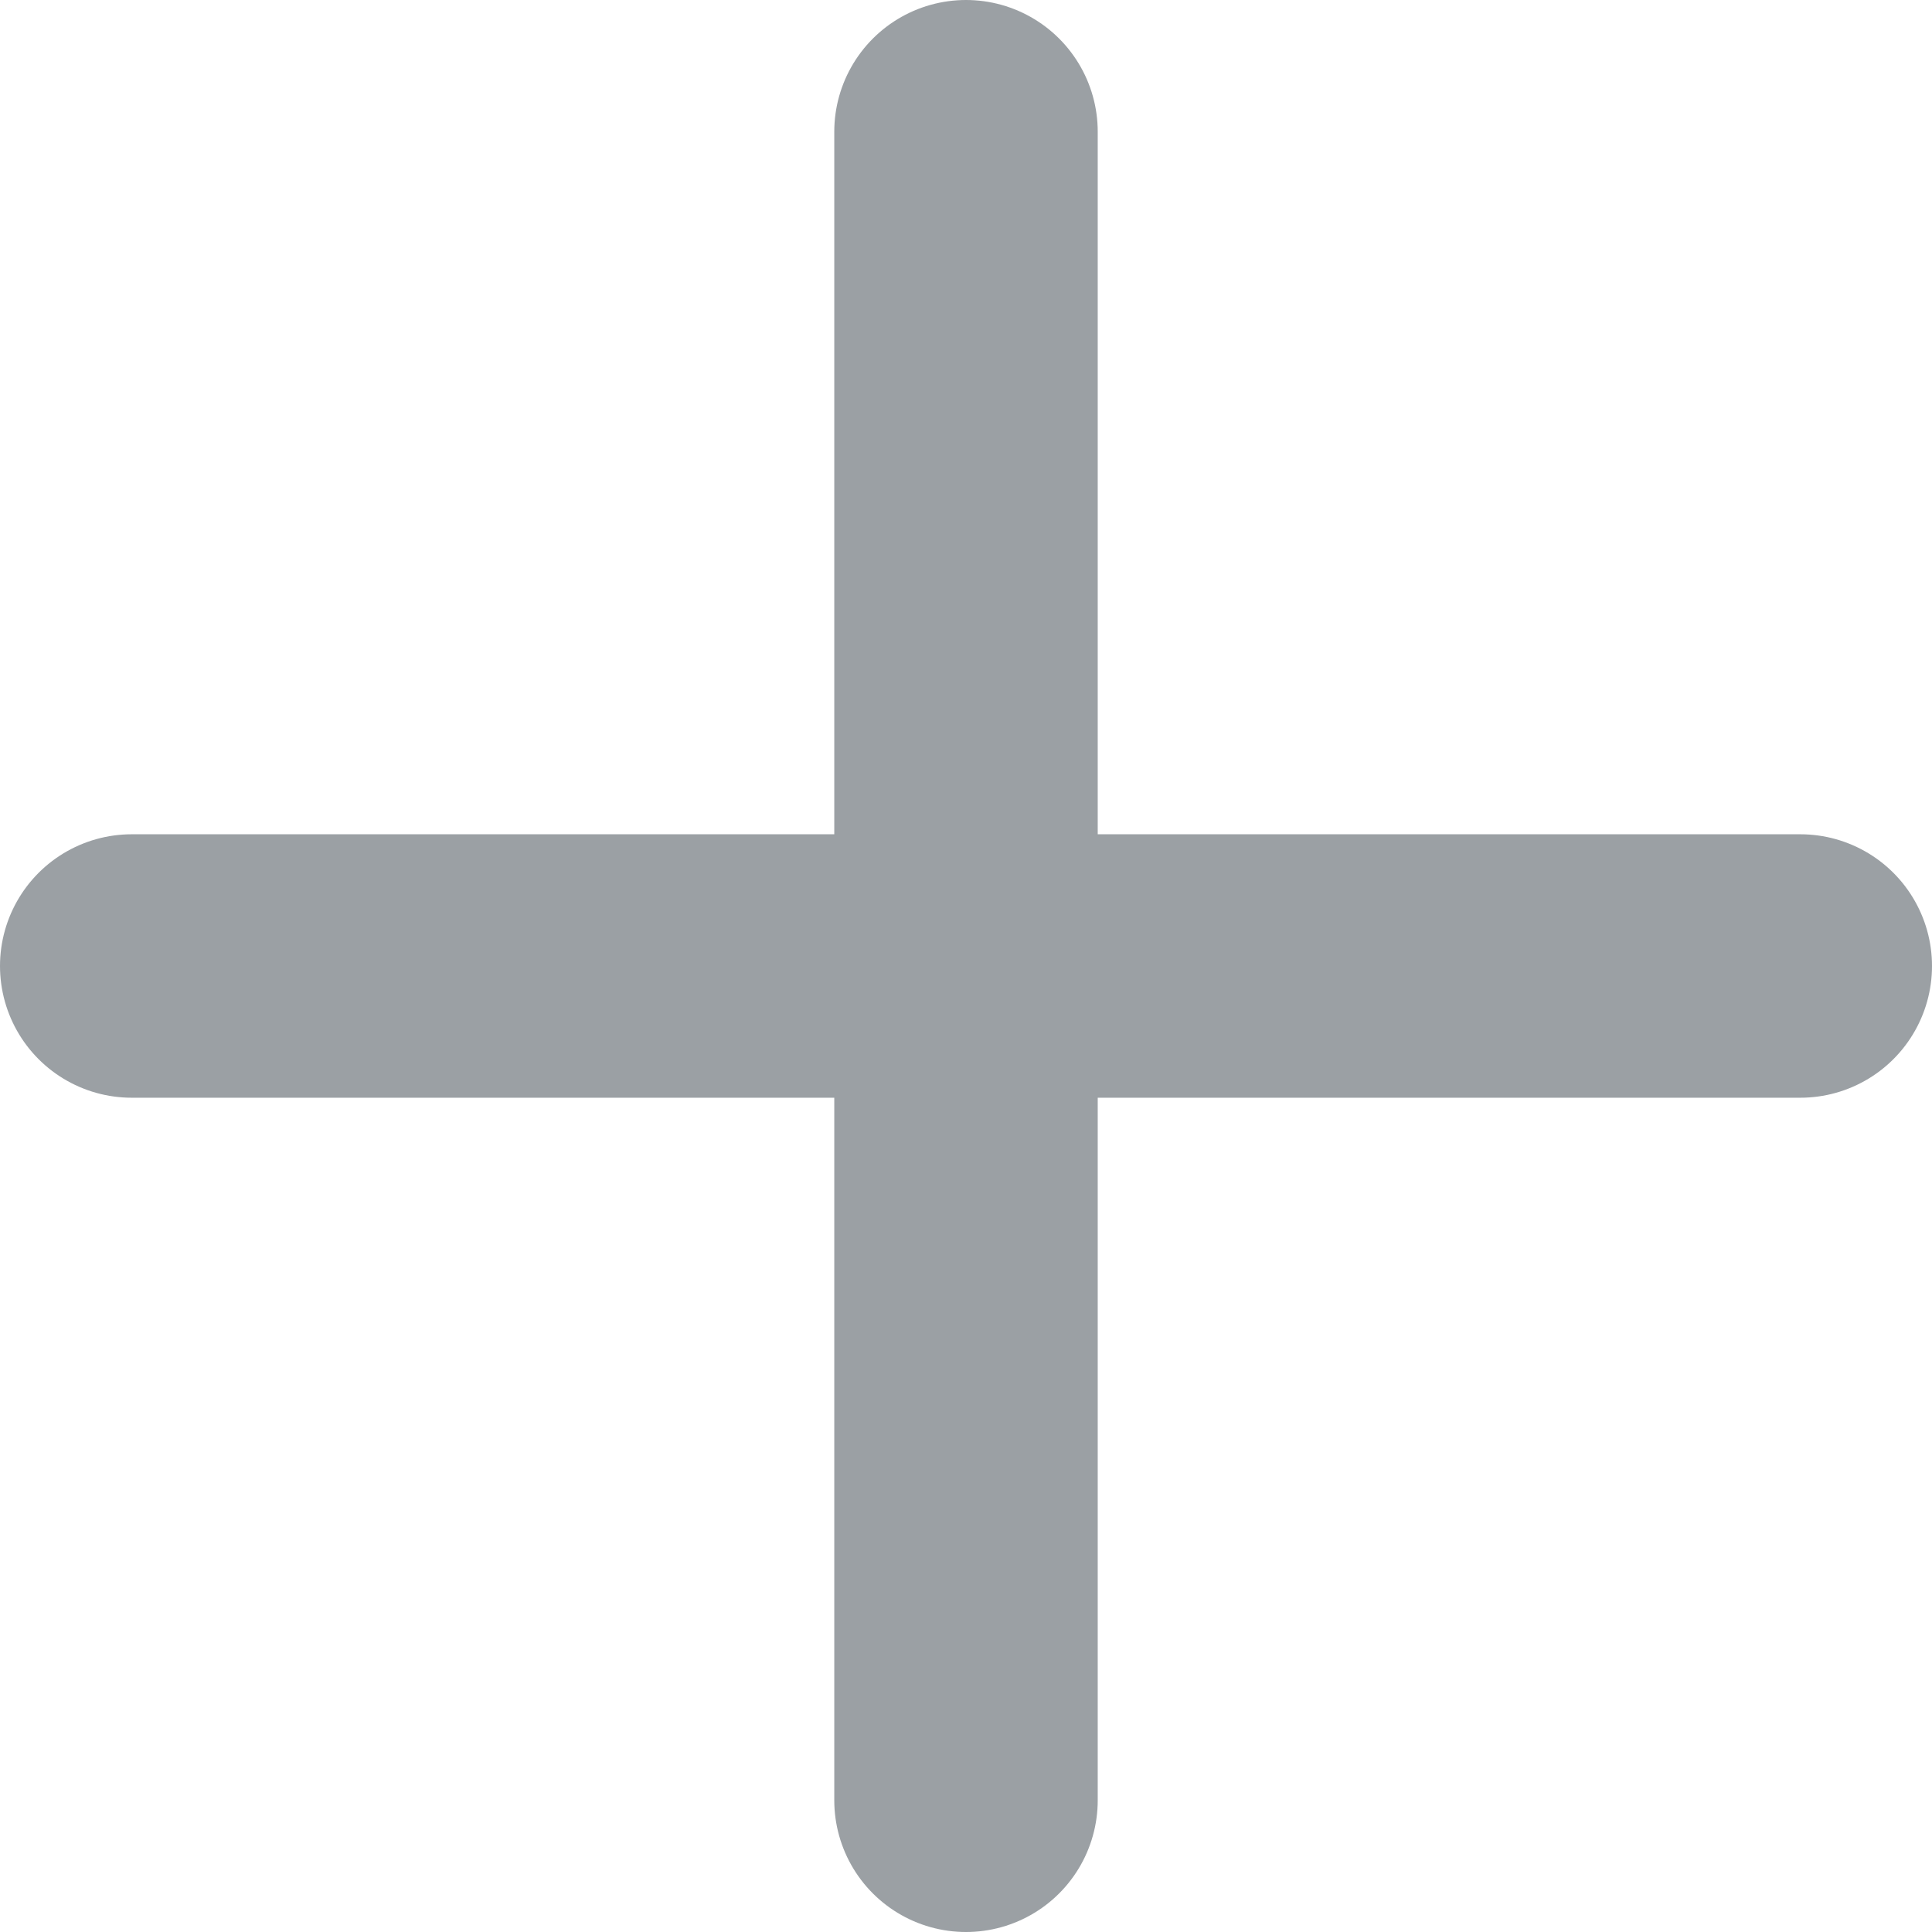
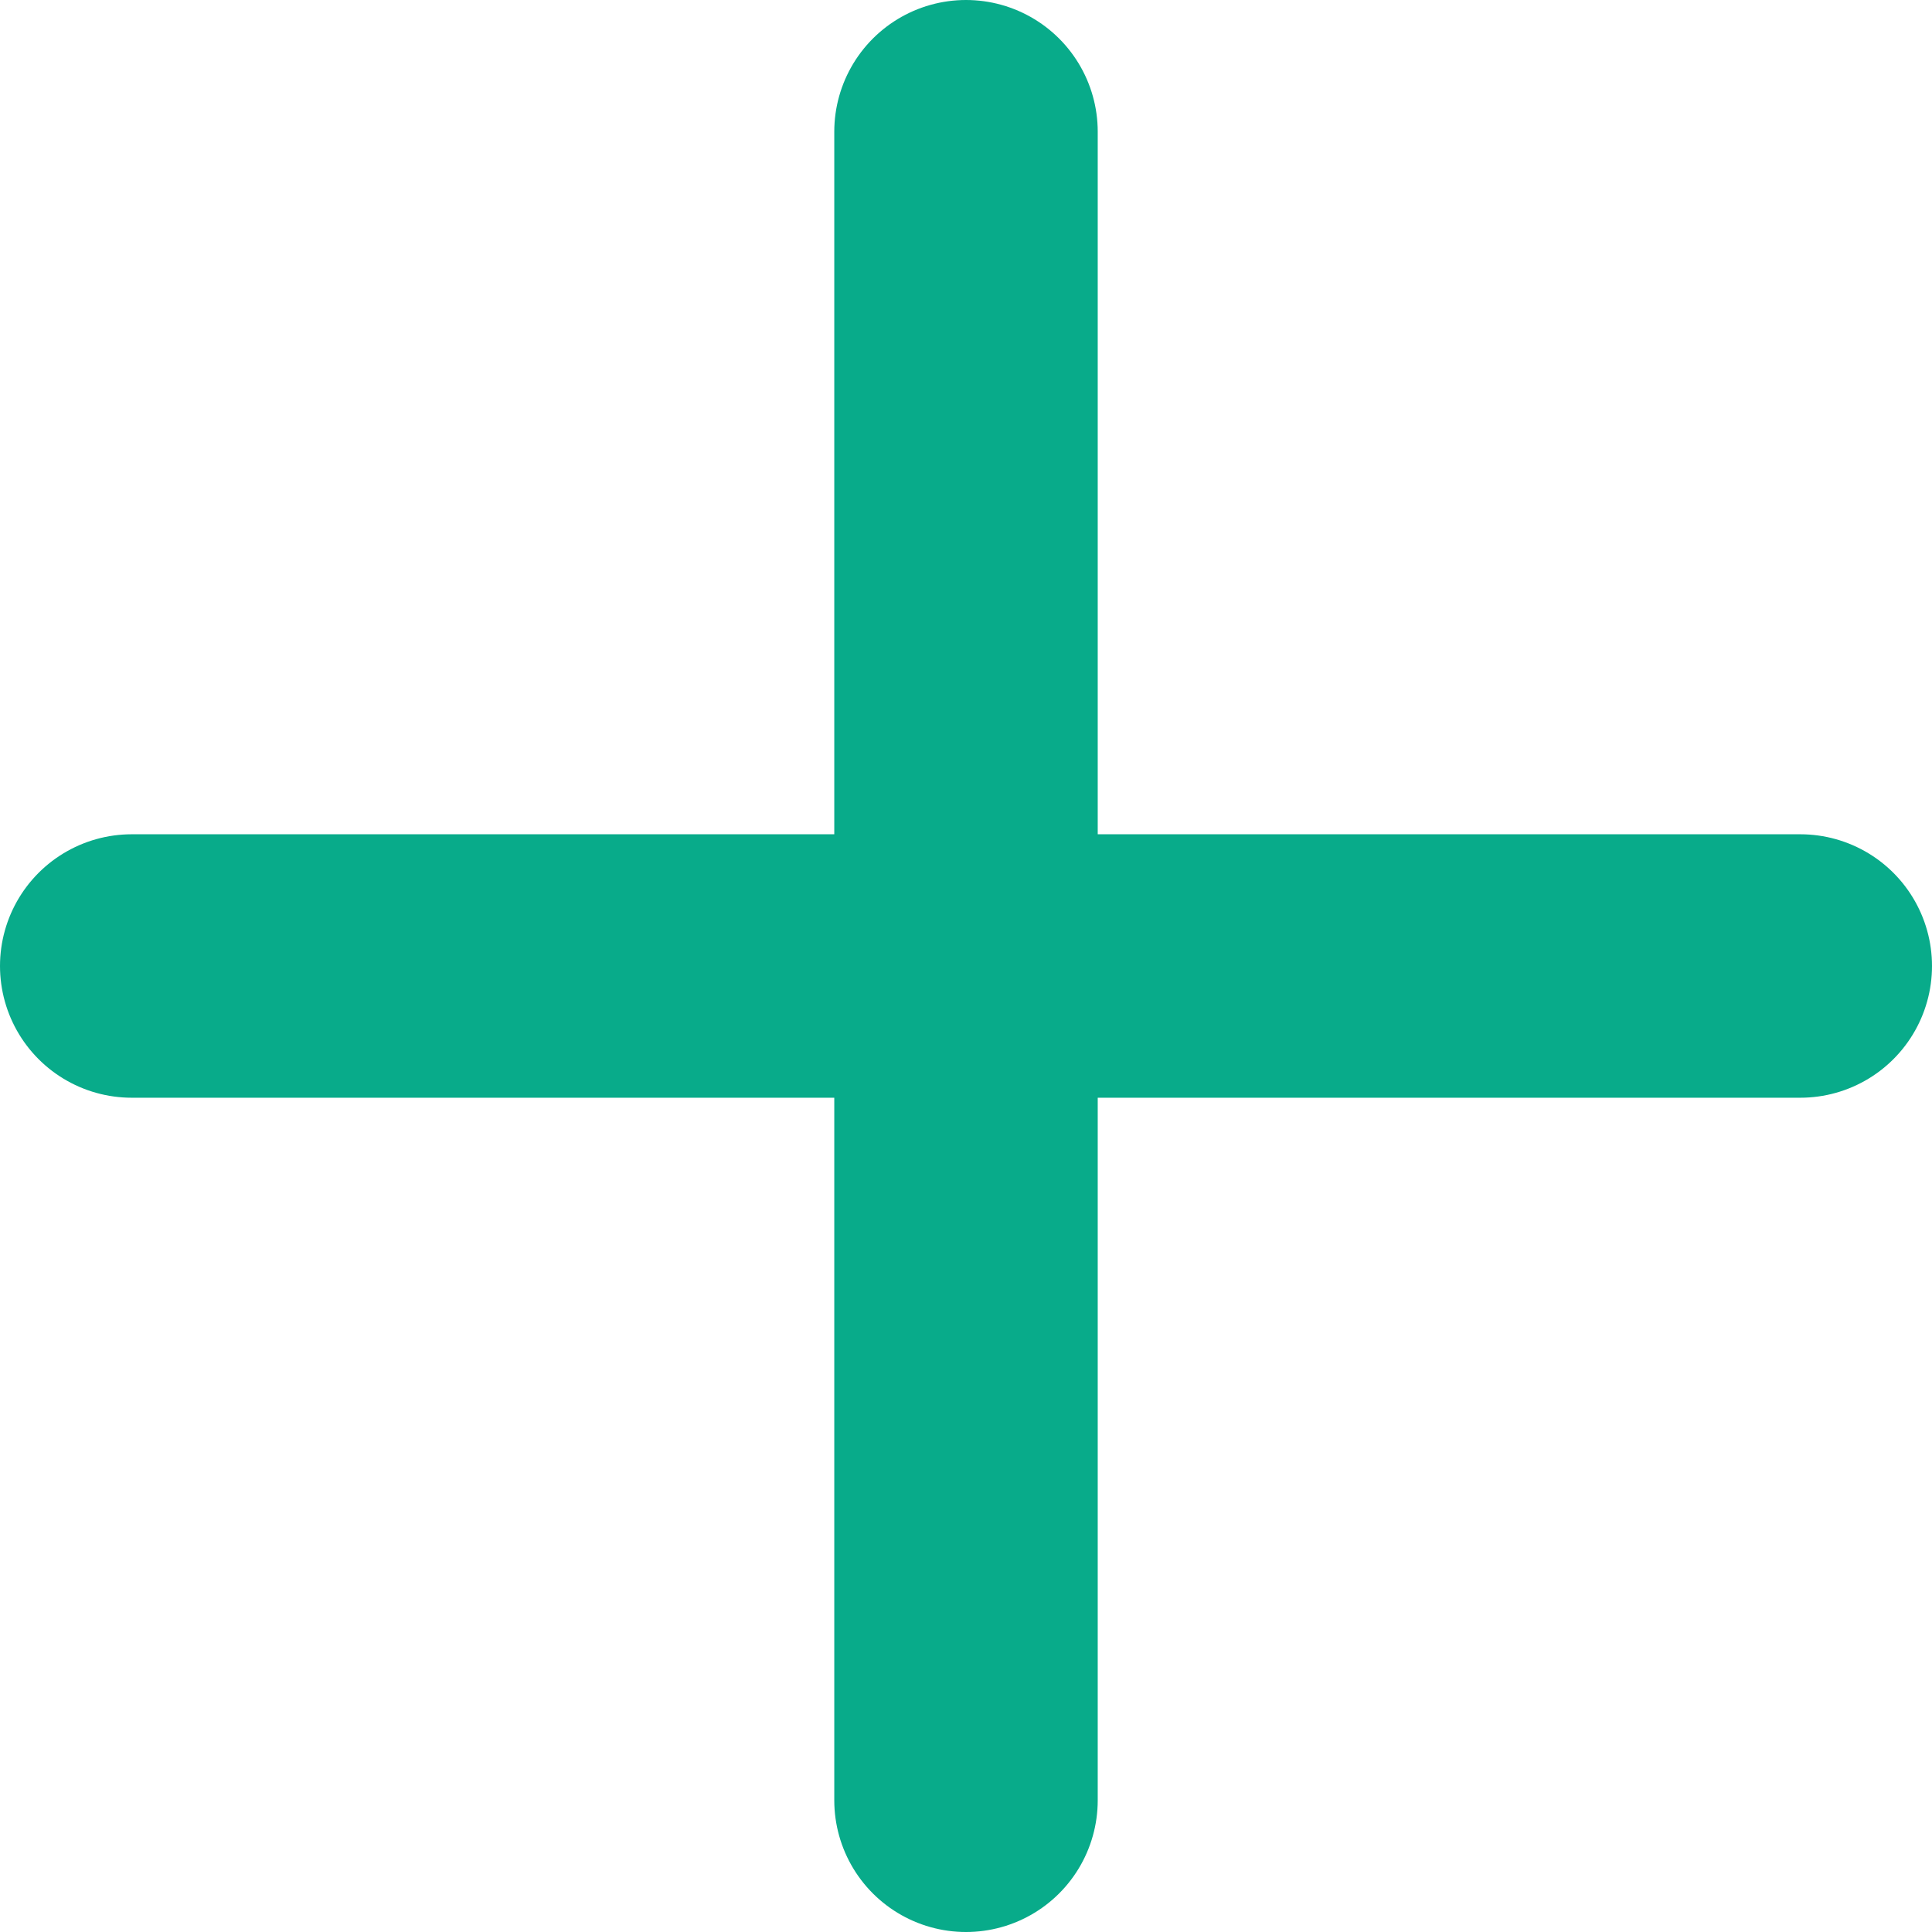
<svg xmlns="http://www.w3.org/2000/svg" width="22" height="22" viewBox="0 0 22 22">
-   <path class="st0" d="M11 1.5v19m9.5-9.5h-19" fill="none" stroke="#9ba0a4" stroke-width="3" stroke-linecap="round" stroke-linejoin="round" stroke-miterlimit="10" />
+   <path class="st0" d="M11 1.5v19m9.5-9.5h-19" fill="none" stroke="#08ab8a" stroke-width="3" stroke-linecap="round" stroke-linejoin="round" stroke-miterlimit="10" />
</svg>
